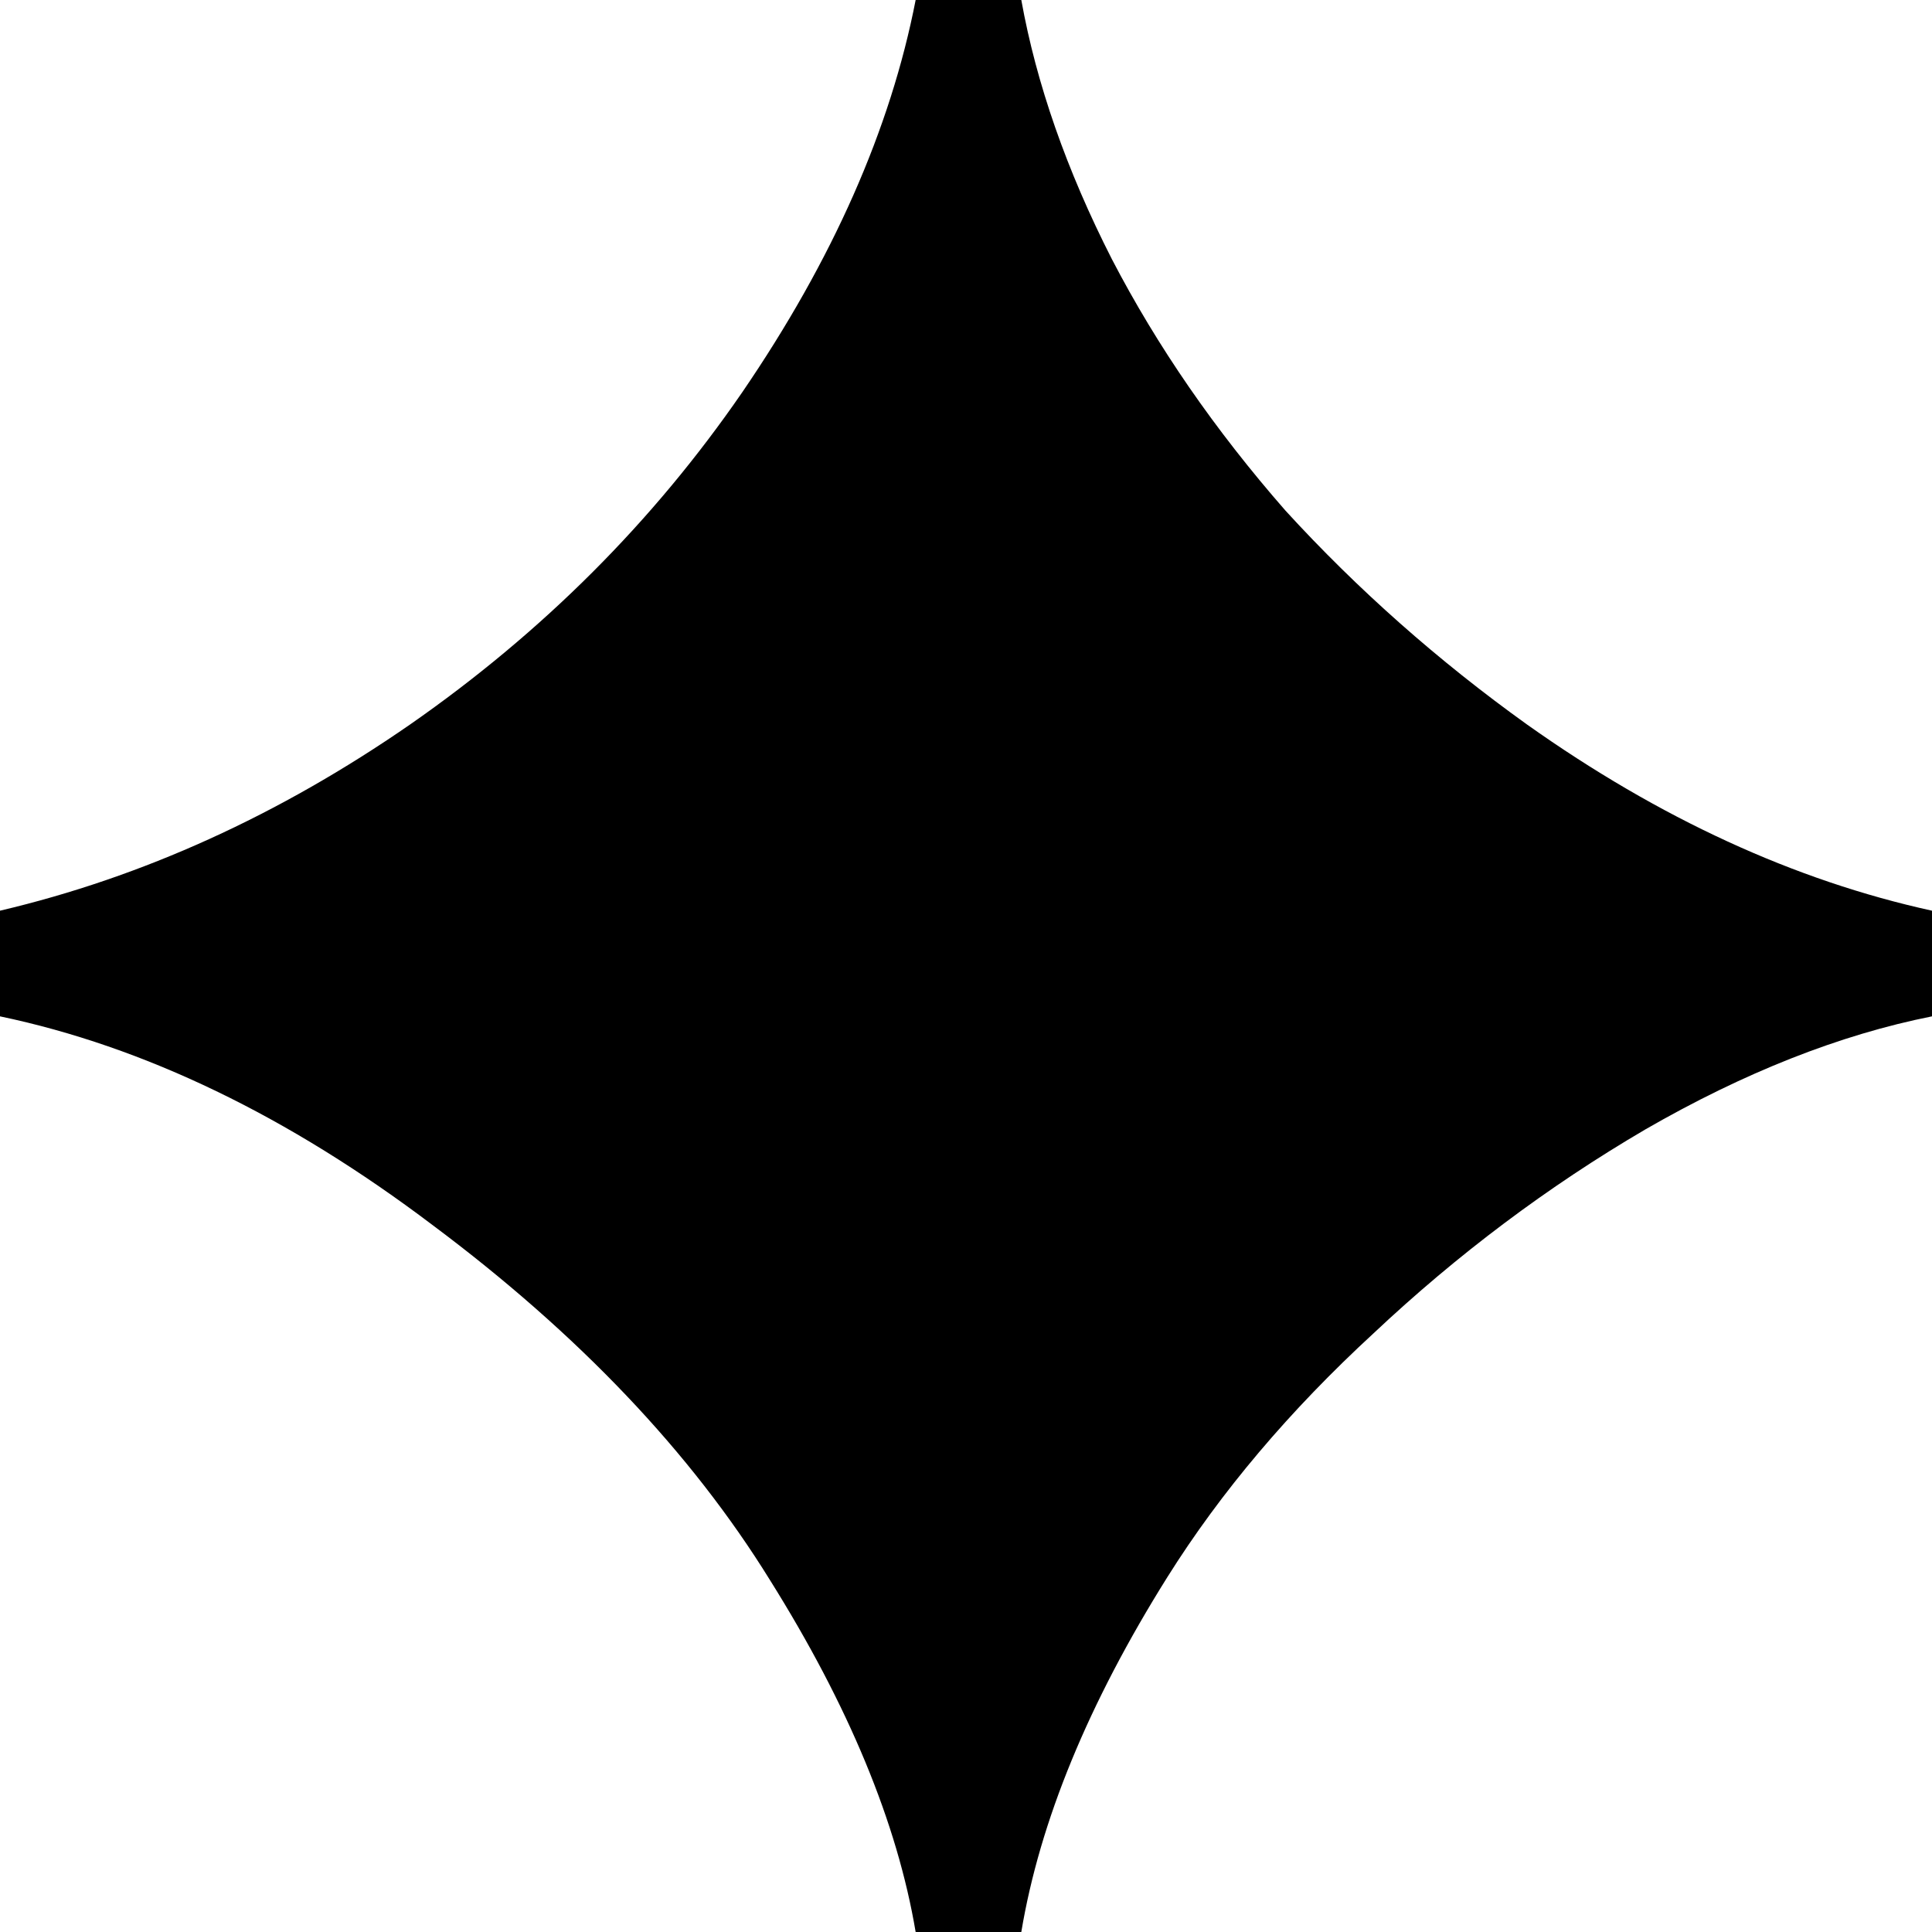
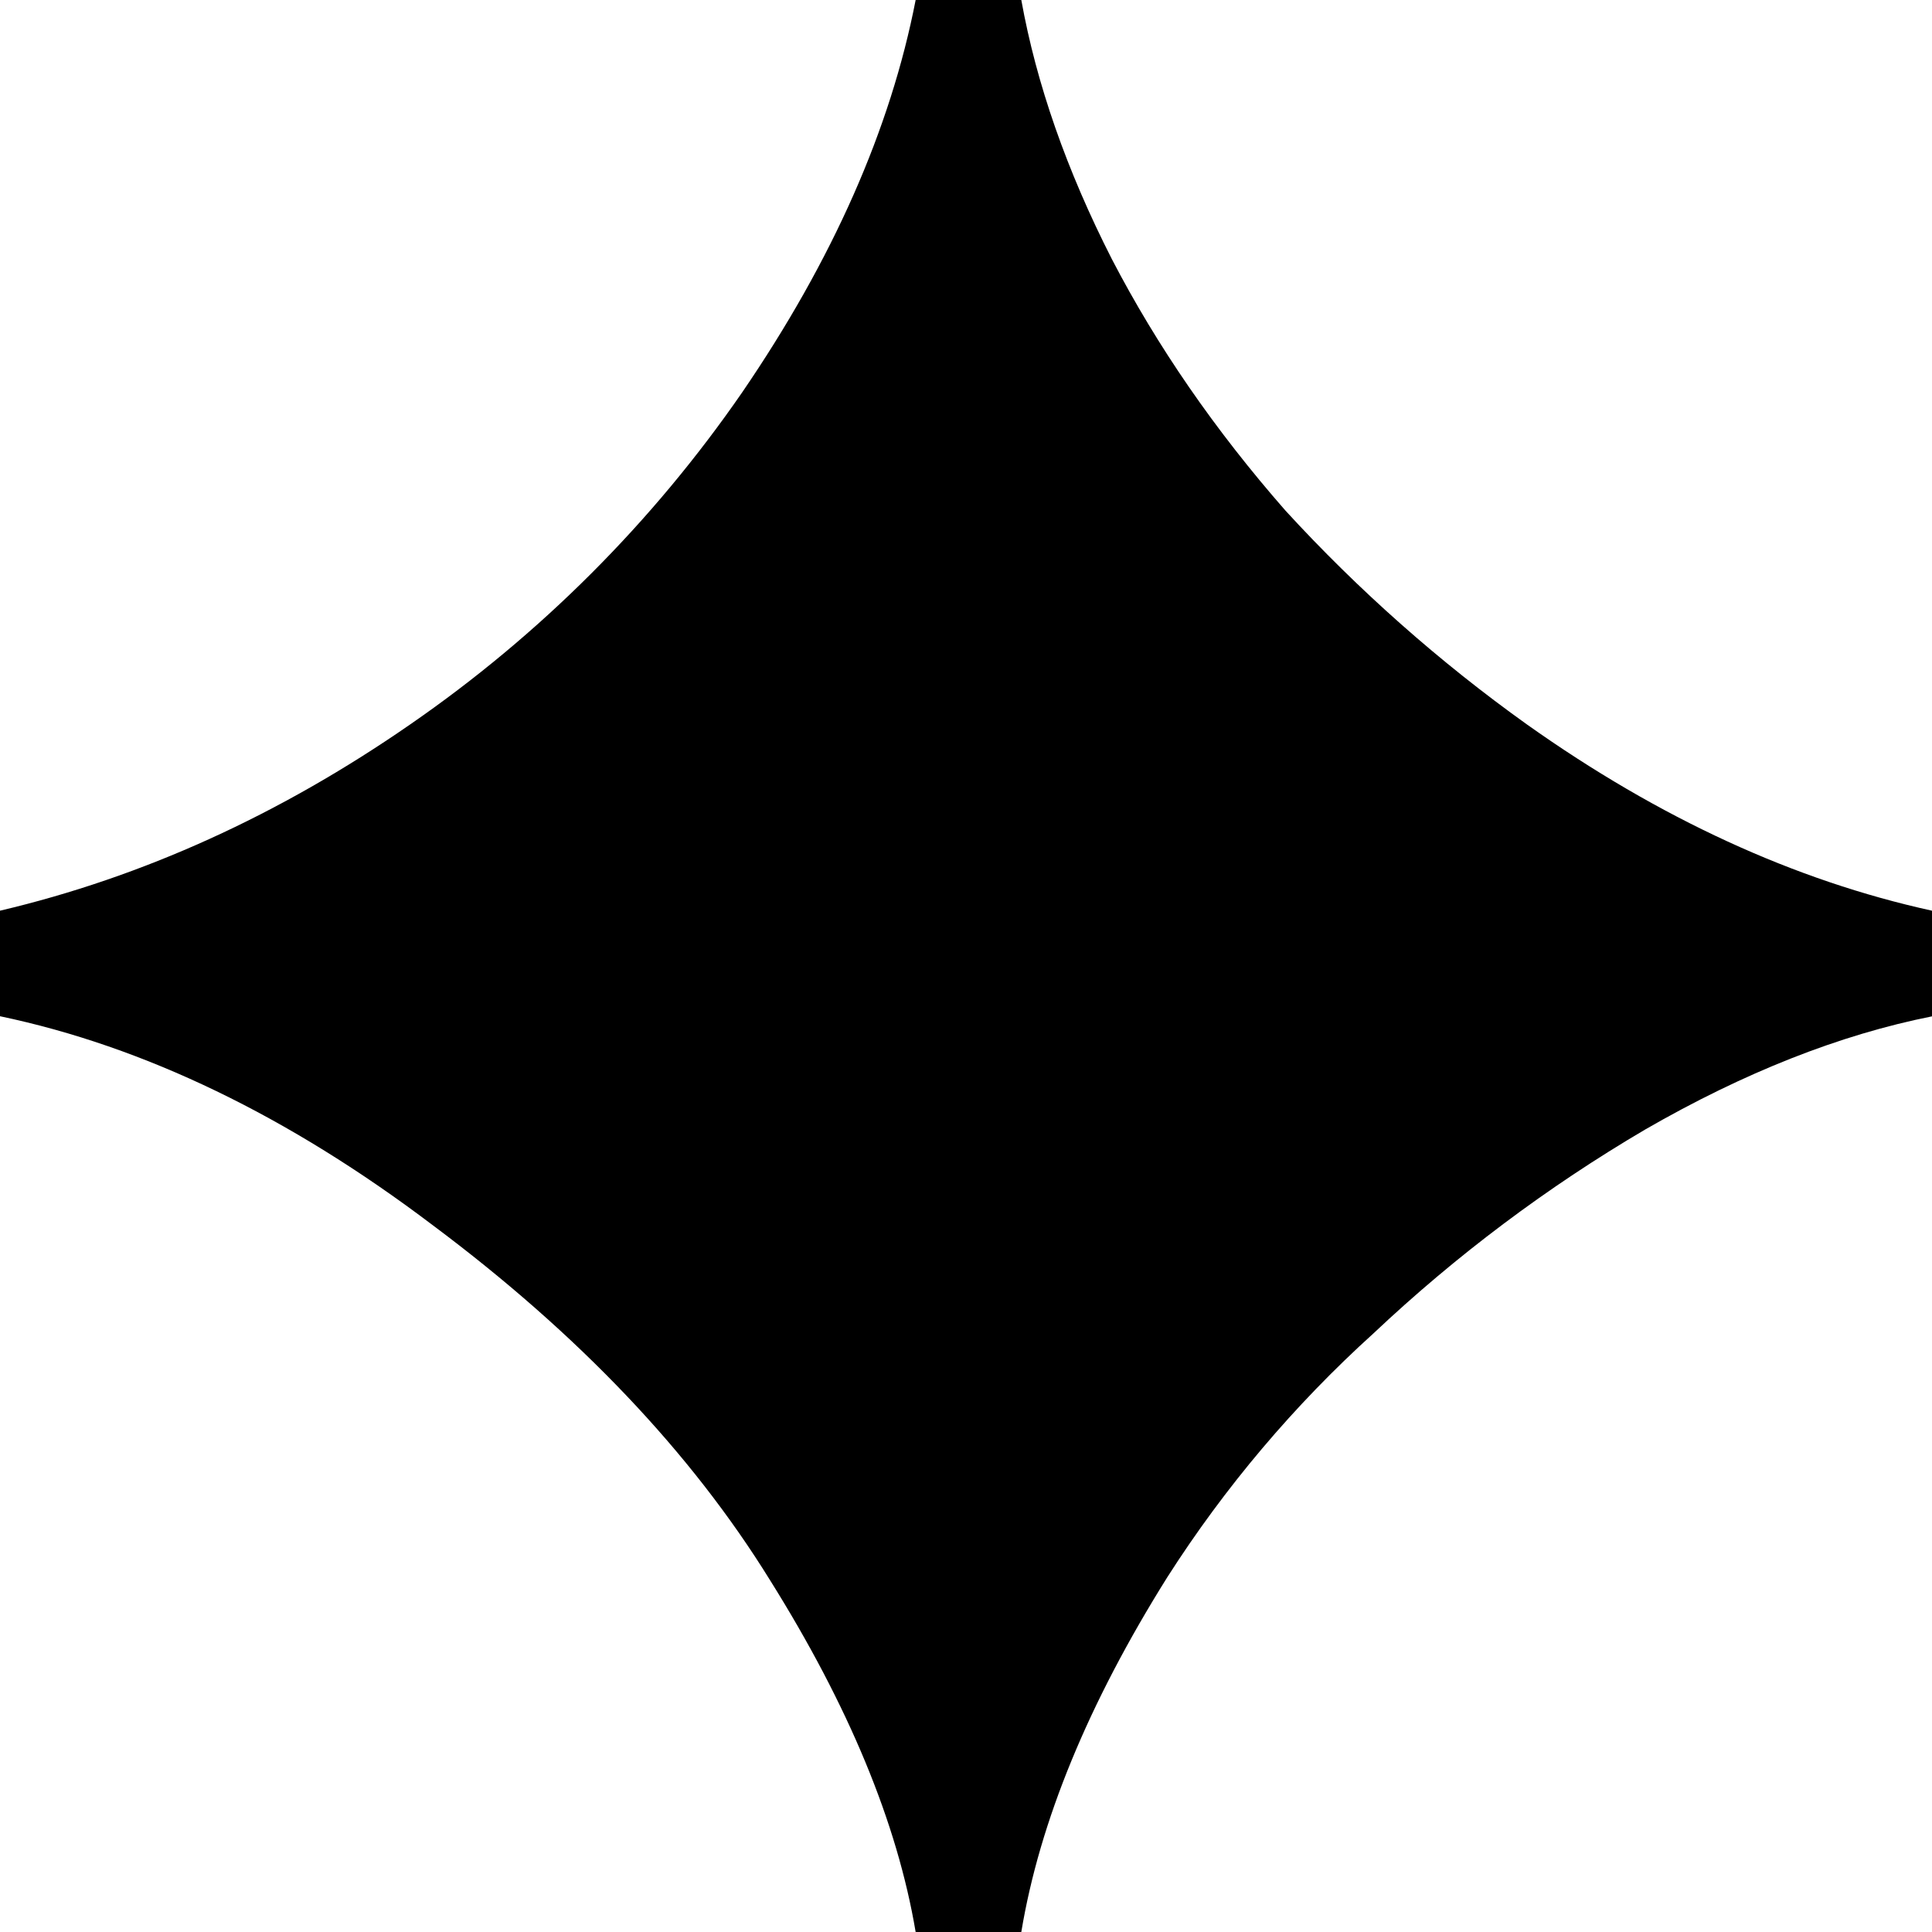
- <svg xmlns="http://www.w3.org/2000/svg" width="16" height="16" viewBox="0 0 16 16" fill="none">
-   <path d="M7.583 16C7.431 15.097 7.028 14.125 6.375 13.083C5.722 12.028 4.792 11.049 3.583 10.146C2.389 9.243 1.194 8.667 0 8.417V7.542C1.181 7.264 2.312 6.75 3.396 6C4.493 5.236 5.41 4.319 6.146 3.25C6.896 2.153 7.375 1.069 7.583 0H8.458C8.583 0.694 8.833 1.41 9.208 2.146C9.583 2.868 10.062 3.562 10.646 4.229C11.243 4.882 11.91 5.472 12.646 6C13.743 6.778 14.861 7.292 16 7.542V8.417C15.236 8.569 14.444 8.882 13.625 9.354C12.819 9.826 12.069 10.389 11.375 11.042C10.681 11.681 10.111 12.354 9.667 13.062C9.014 14.104 8.611 15.083 8.458 16H7.583Z" fill="black" />
+ <svg xmlns="http://www.w3.org/2000/svg" width="16" height="16" fill="none">
+   <path d="M7.583 16c-.152-.903-.555-1.875-1.208-2.917-.653-1.055-1.583-2.034-2.792-2.937C2.39 9.243 1.194 8.666 0 8.416v-.874C1.18 7.264 2.313 6.75 3.396 6a10.783 10.783 0 0 0 2.75-2.75C6.896 2.153 7.375 1.07 7.583 0h.875c.125.694.375 1.41.75 2.146.375.722.854 1.417 1.438 2.083a12.85 12.85 0 0 0 2 1.771c1.097.778 2.215 1.292 3.354 1.542v.875c-.764.152-1.556.465-2.375.937a12.525 12.525 0 0 0-2.25 1.688 9.937 9.937 0 0 0-1.708 2.02C9.014 14.104 8.61 15.084 8.458 16h-.875z" fill="#000" />
</svg>
